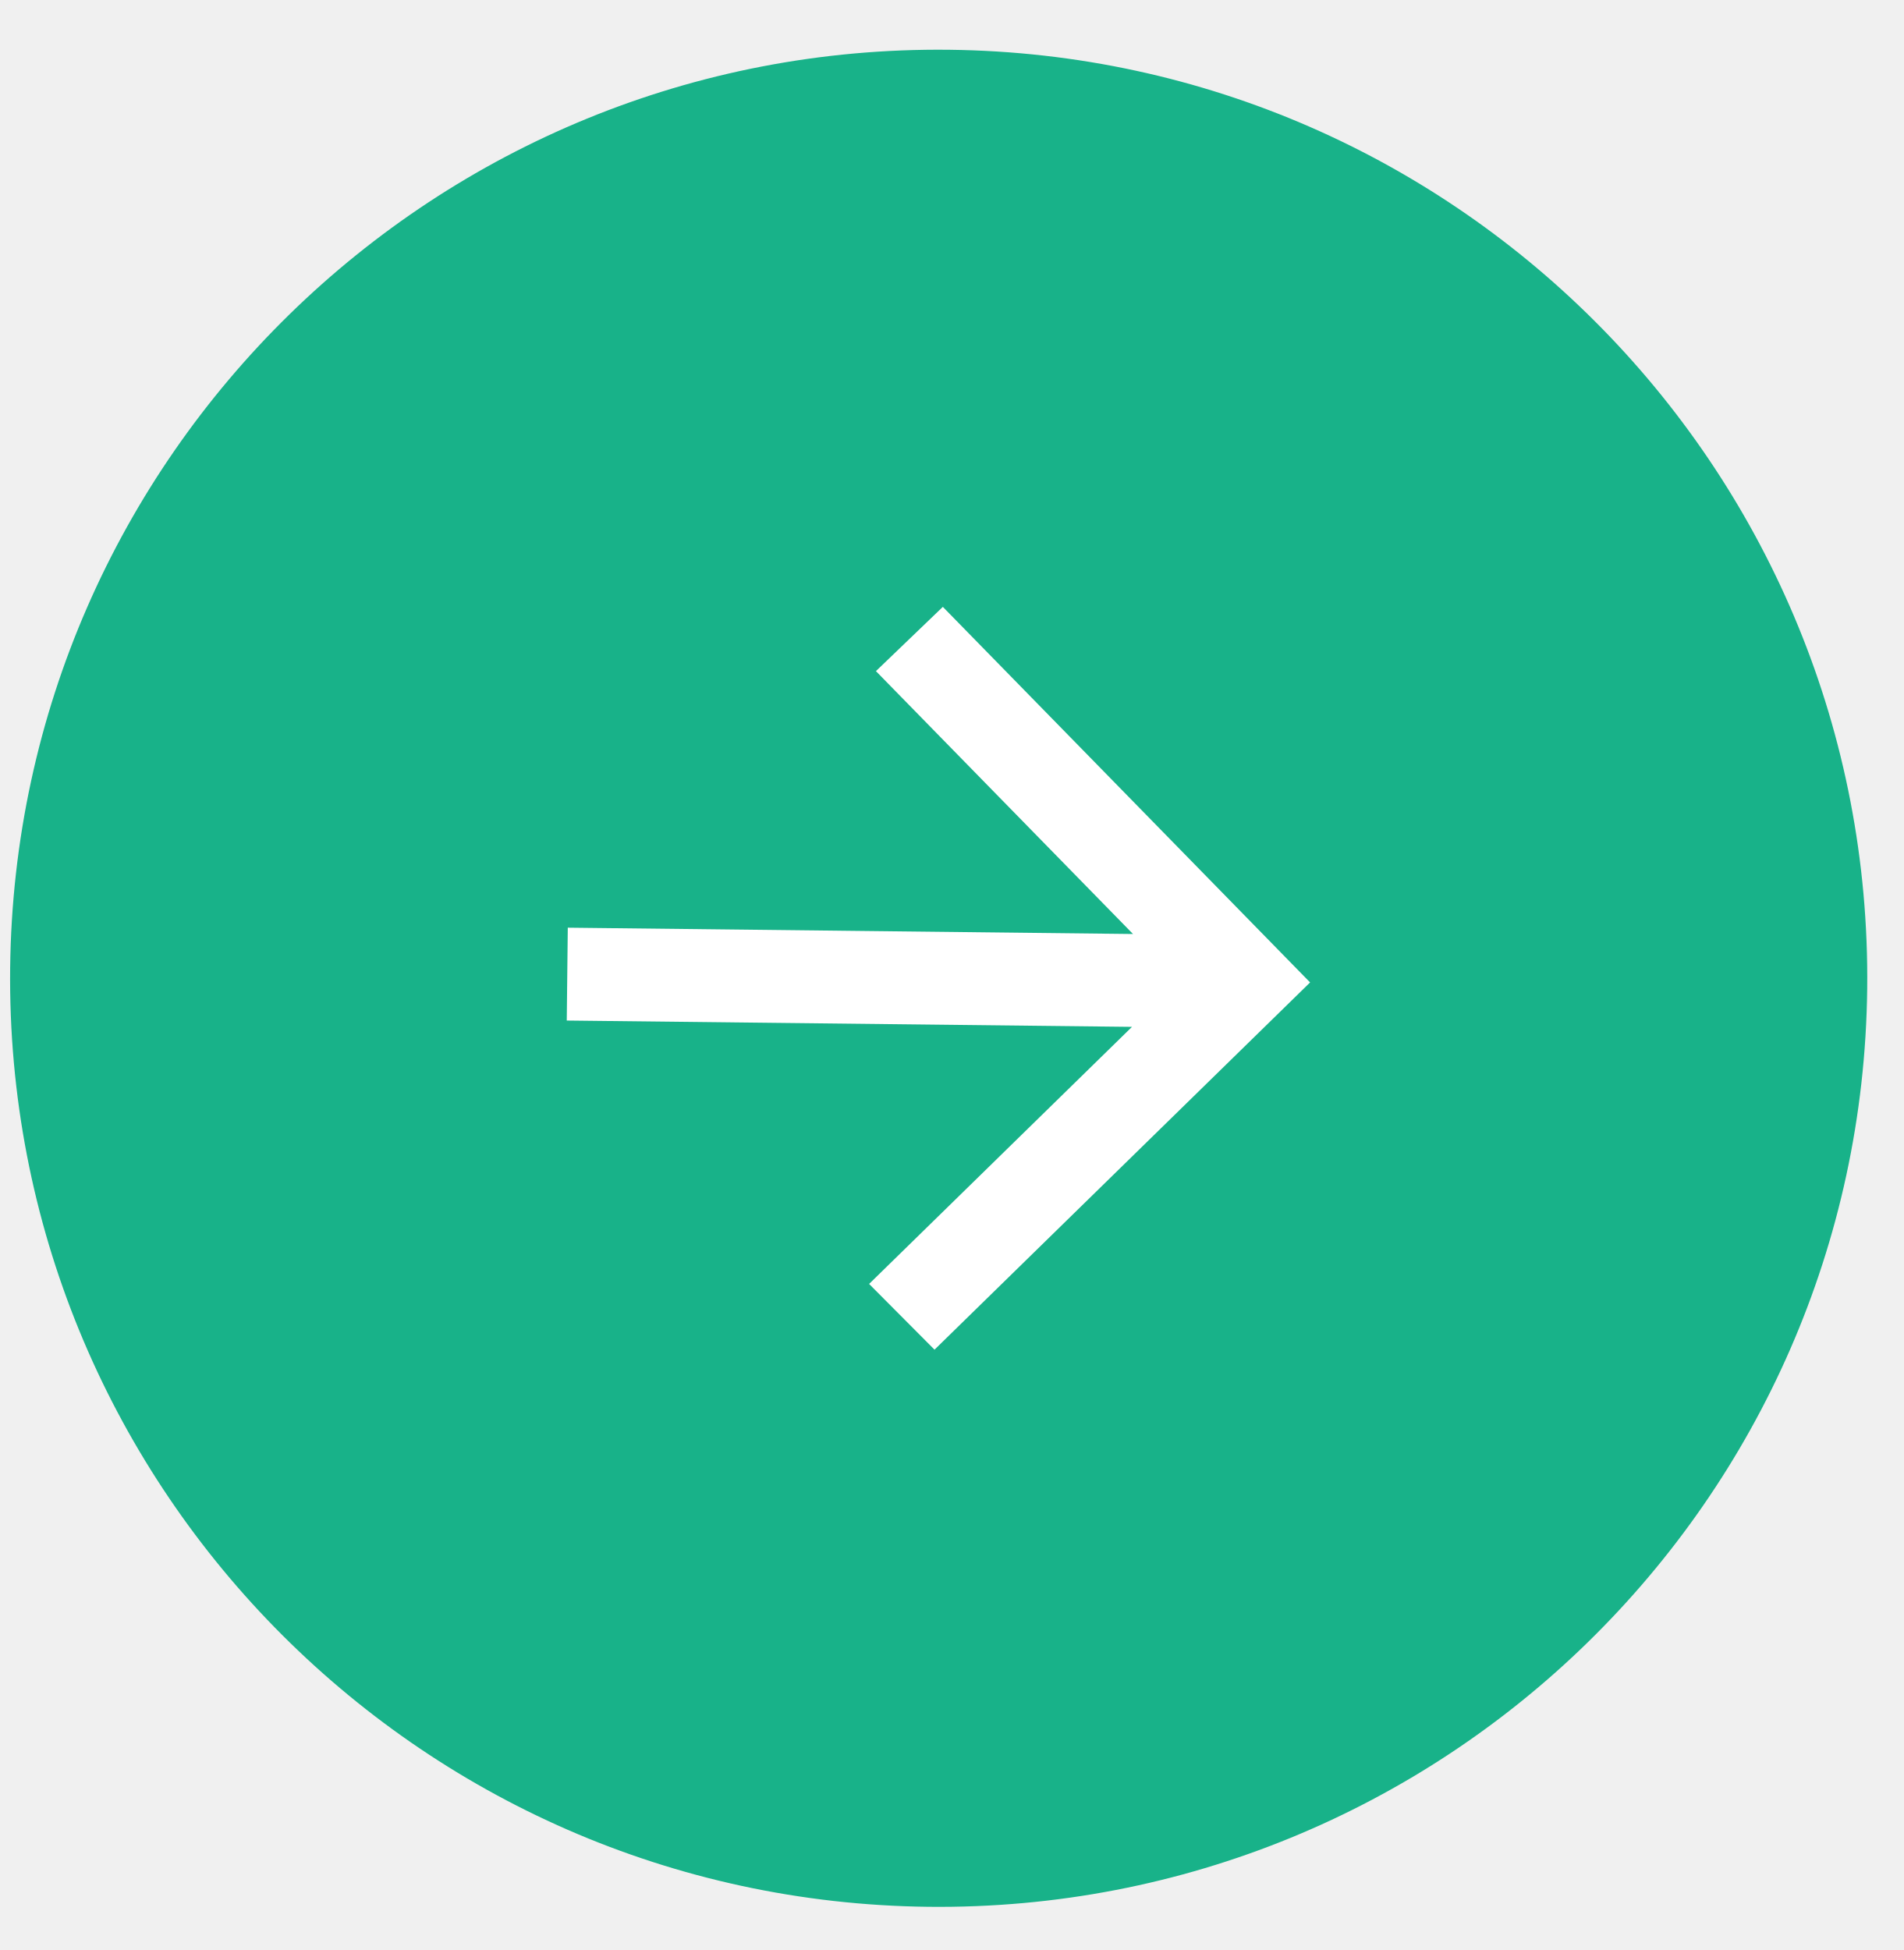
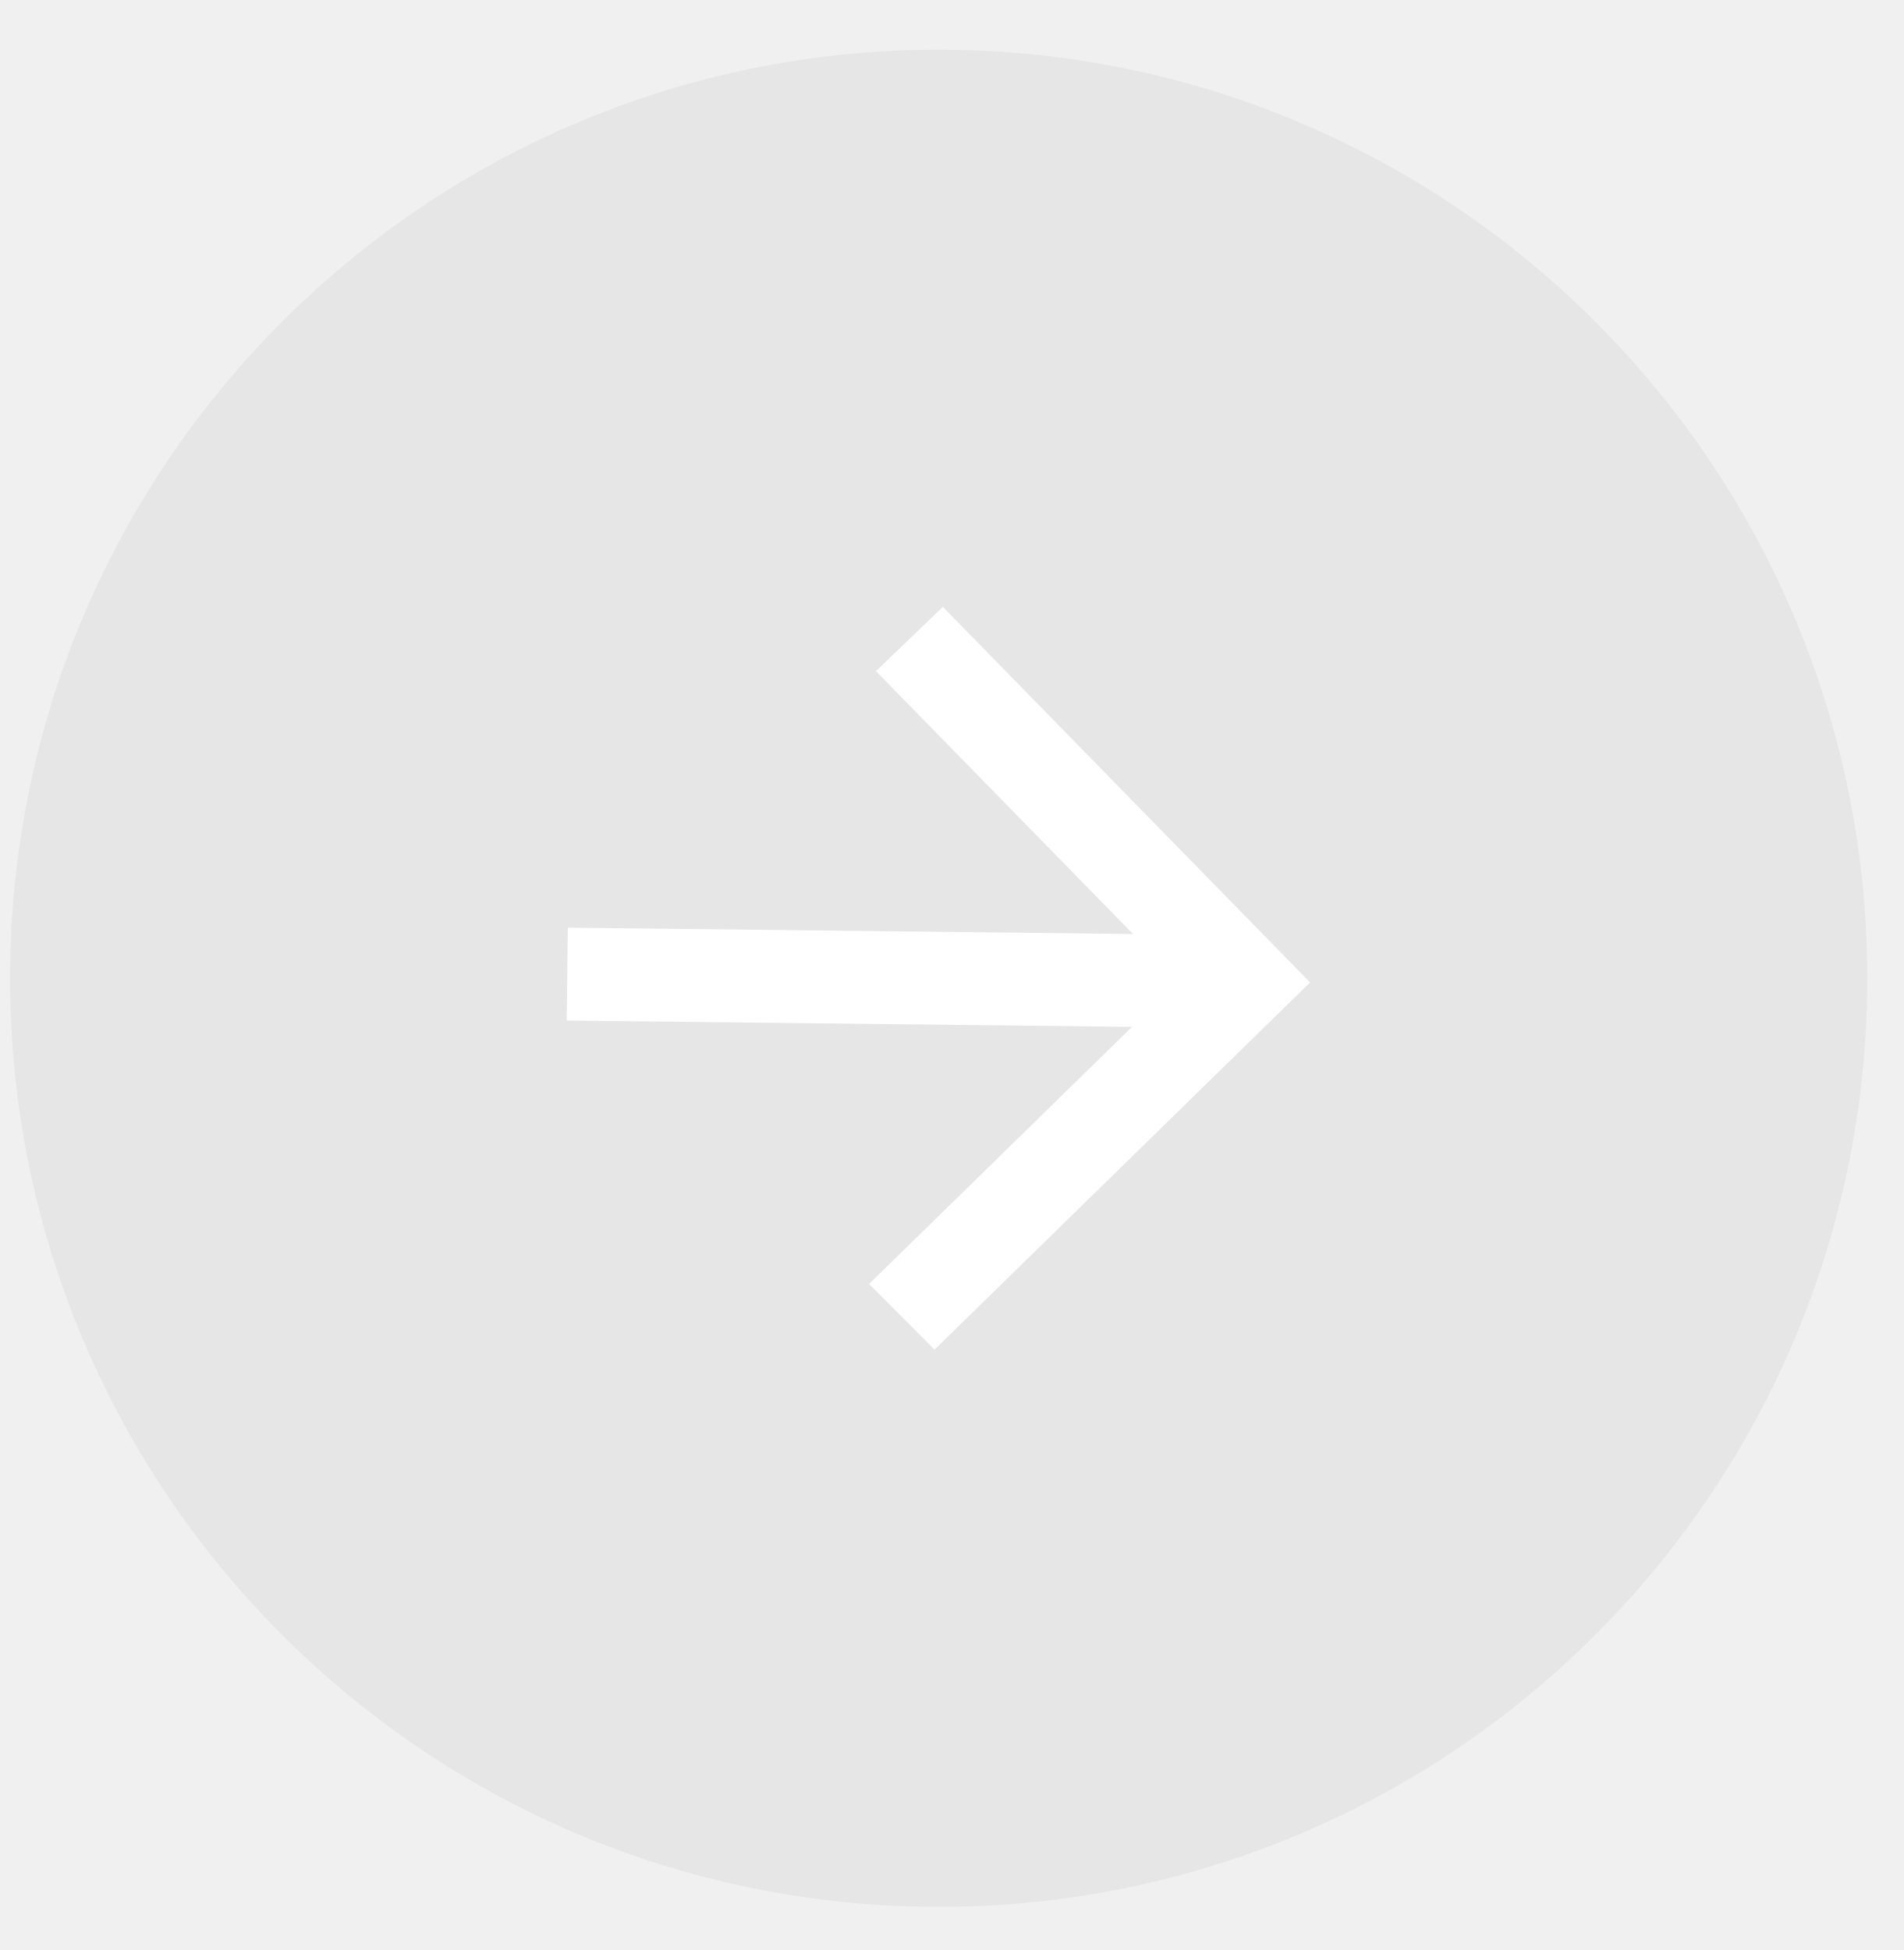
<svg xmlns="http://www.w3.org/2000/svg" width="41" height="42" viewBox="0 0 41 42" fill="none">
-   <circle cx="20" cy="20" r="20" transform="matrix(-0.999938 -0.0111725 -0.0111725 0.999938 40.4397 1.29541)" fill="#18B289" />
+   <circle cx="20" cy="20" r="20" transform="matrix(-0.999938 -0.0111725 -0.0111725 0.999938 40.4397 1.29541)" fill="#E6E6E6" />
  <path d="M24.381 22.117L18.719 27.654L20.128 29.07L28.217 21.16L20.307 13.071L18.866 14.455L24.403 20.117L12.229 19.981L12.207 21.981L24.381 22.117Z" fill="white" />
</svg>
